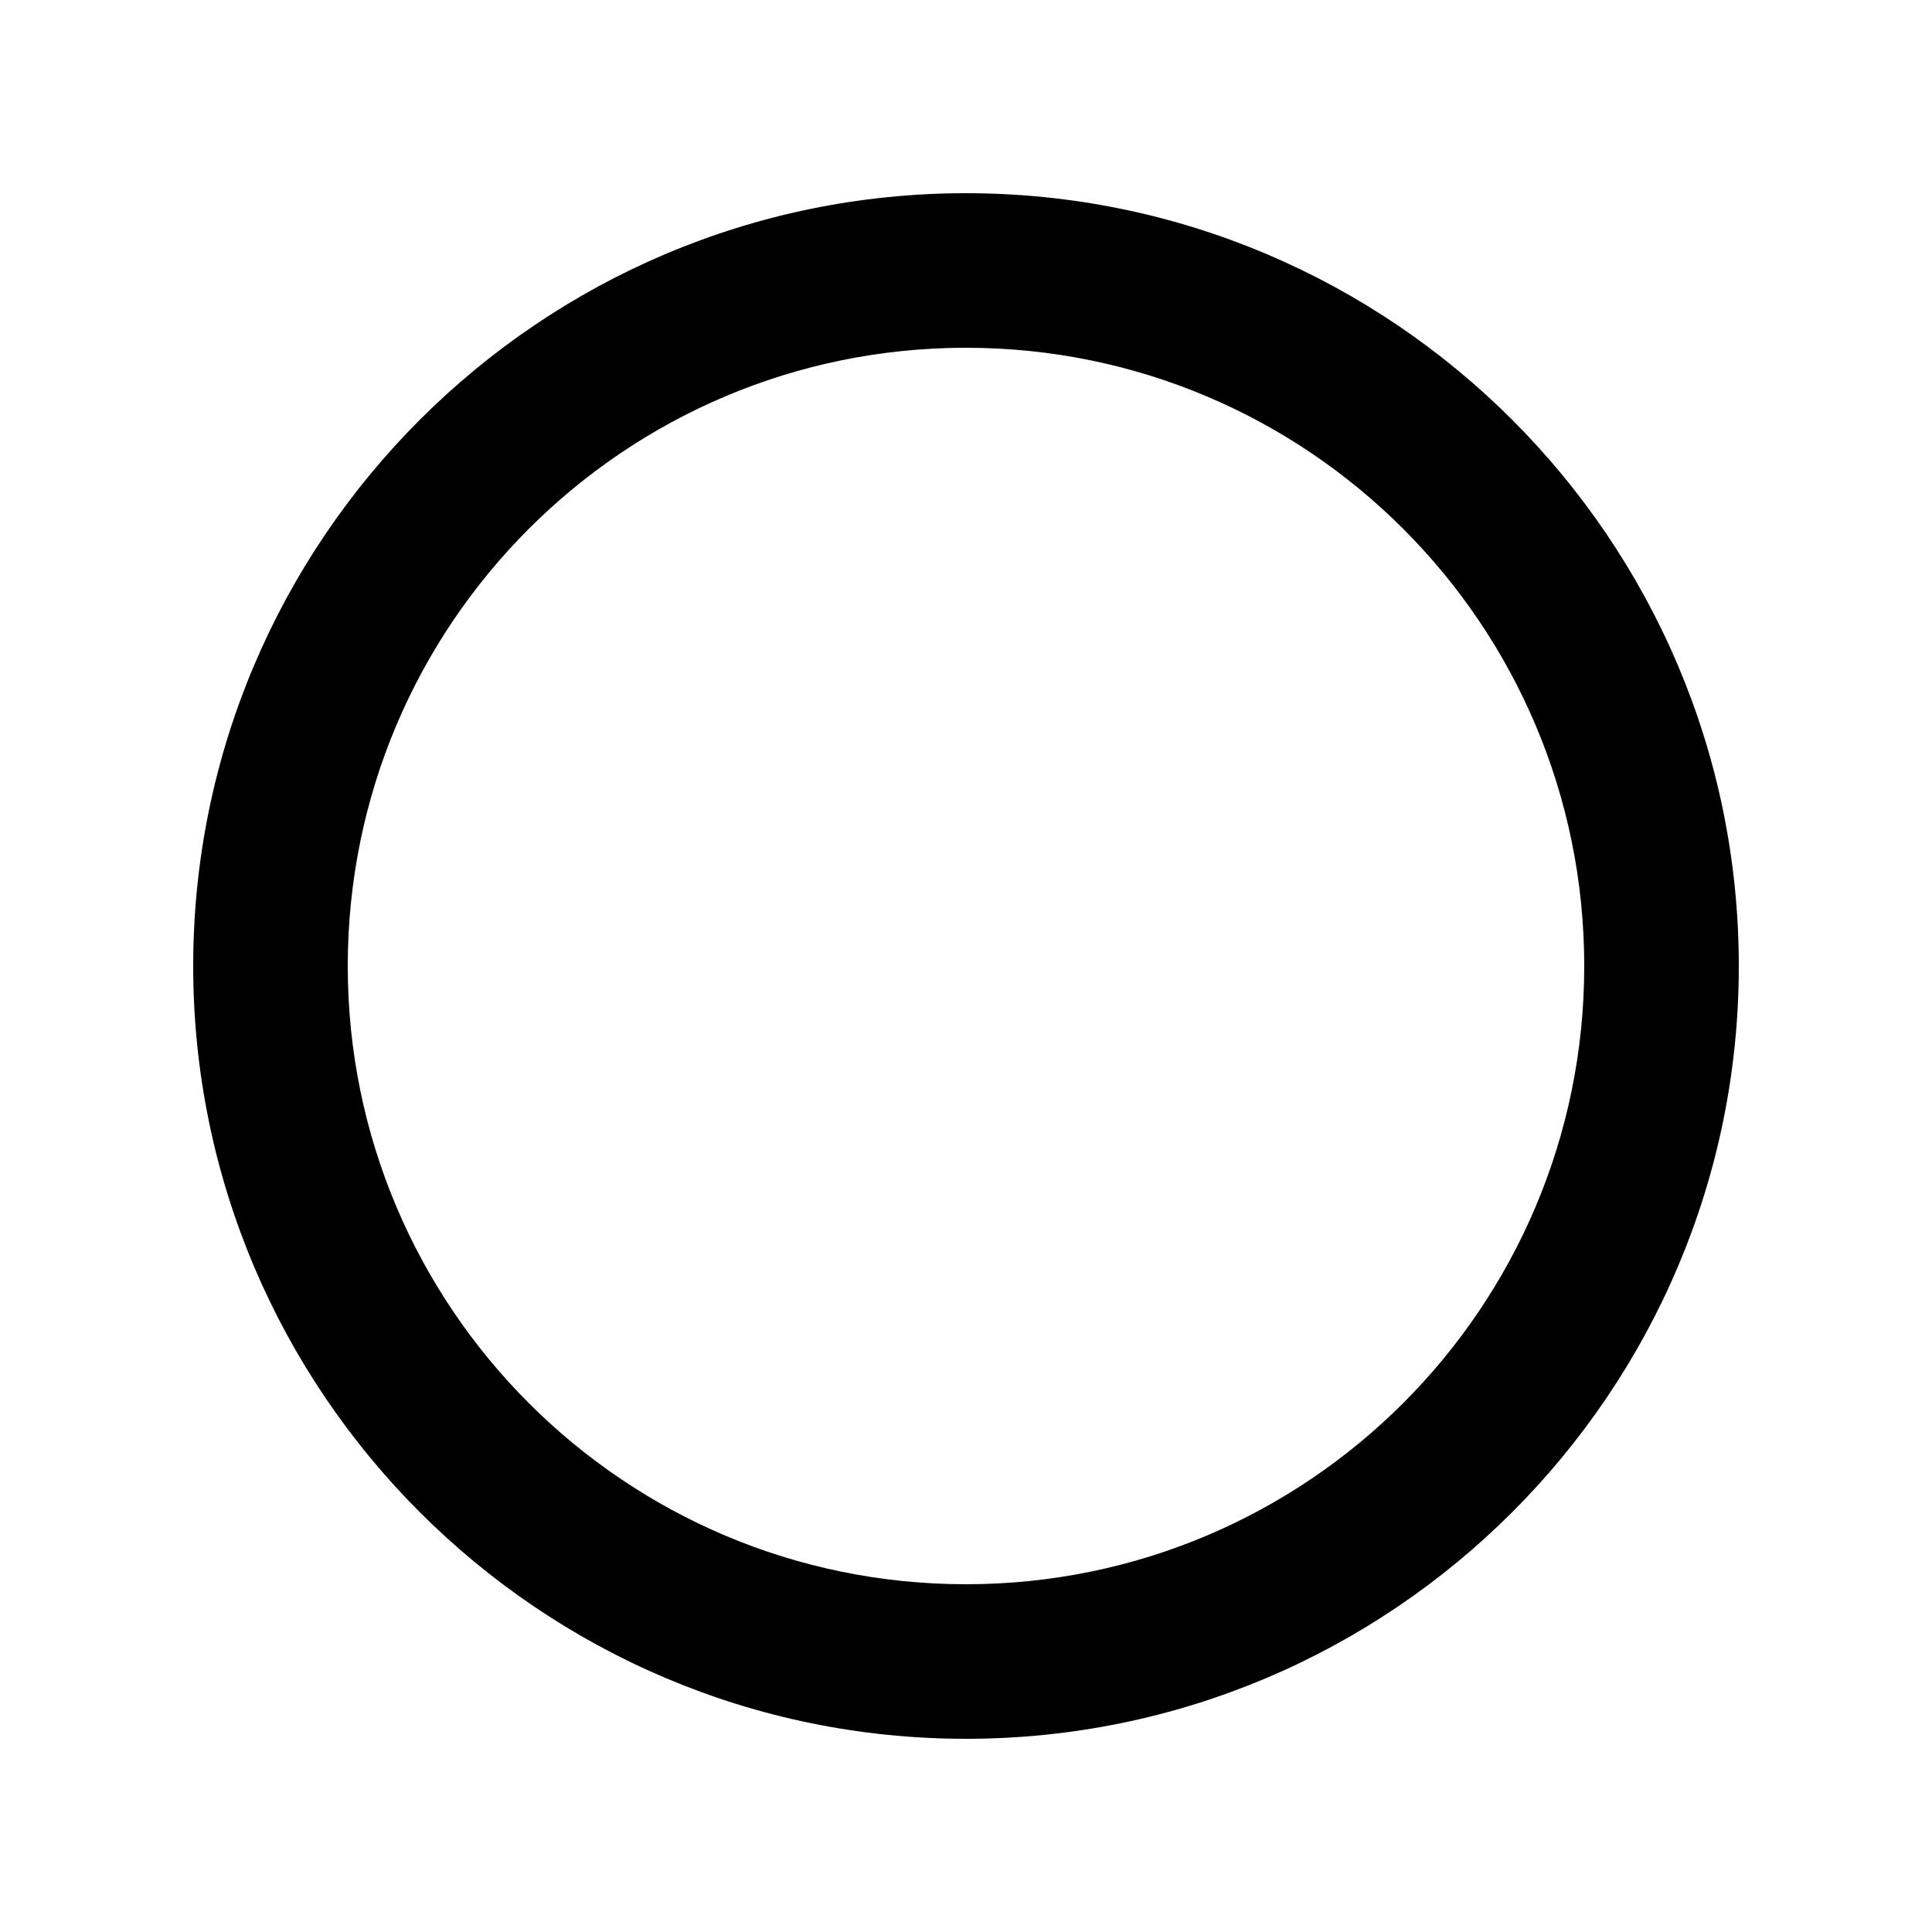
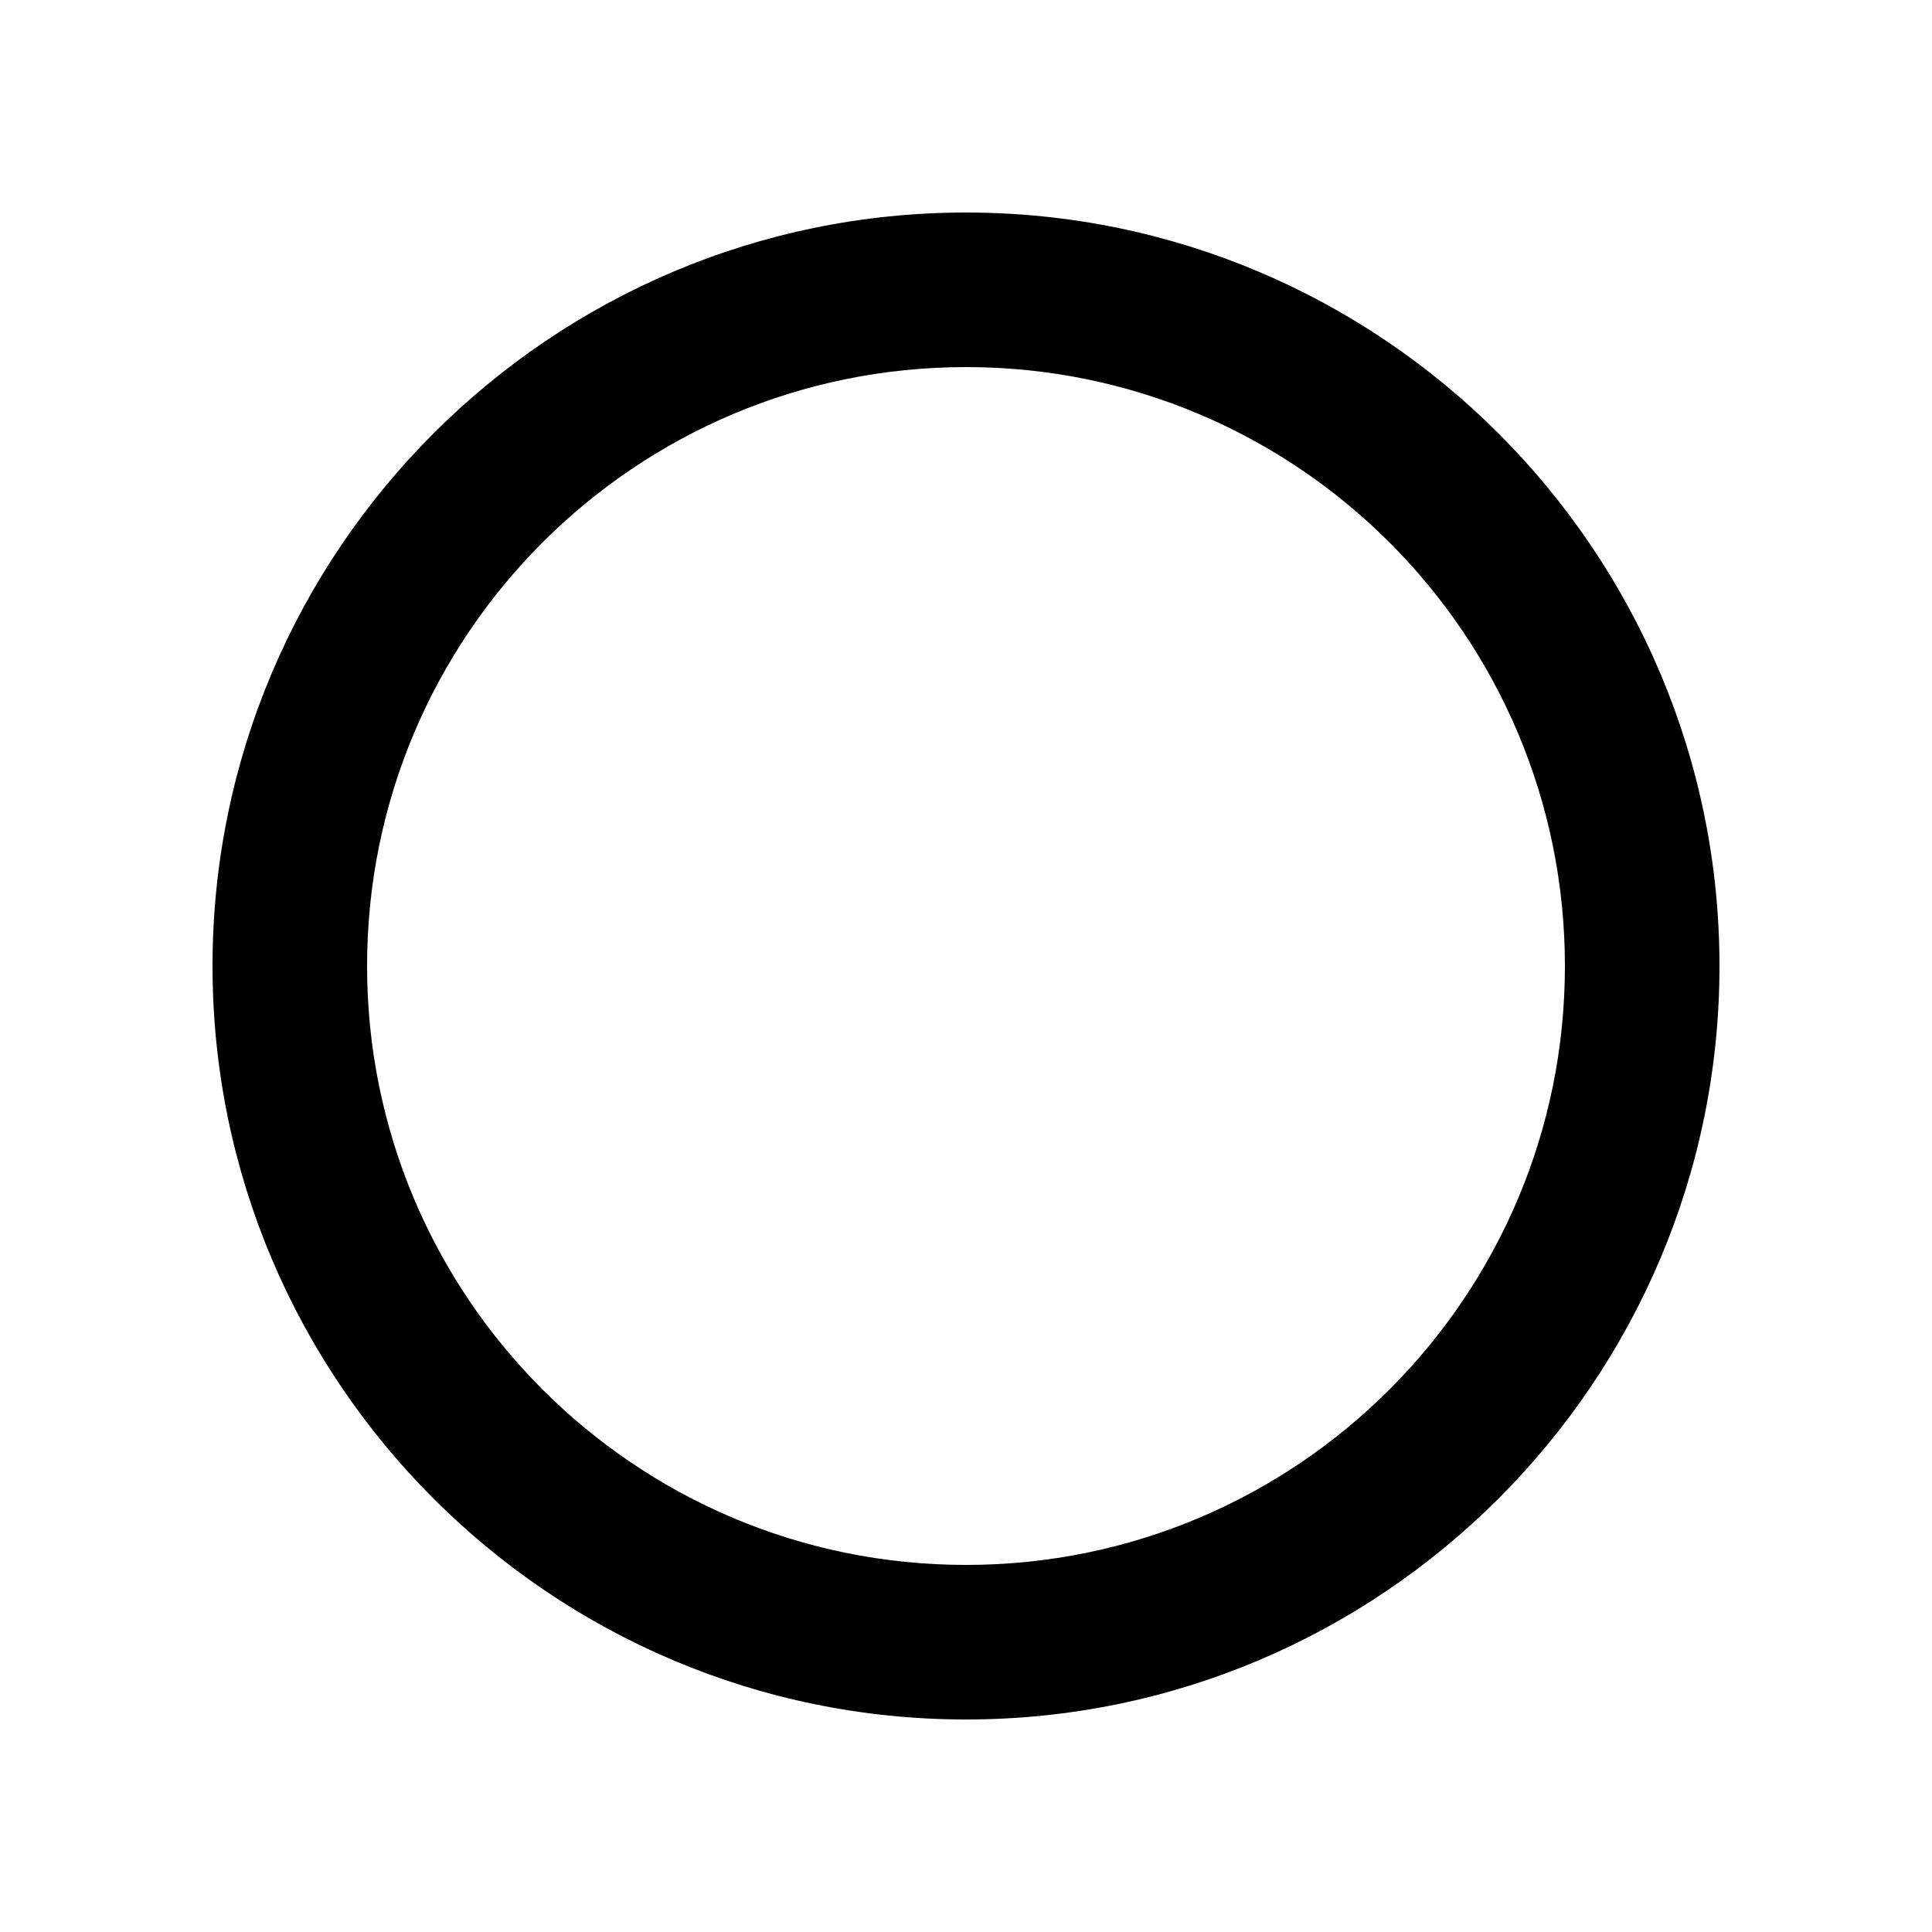
<svg xmlns="http://www.w3.org/2000/svg" version="1.1" x="0px" y="0px" width="100px" height="100px" viewBox="0 0 100 100" enable-background="new 0 0 100 100" xml:space="preserve">
  <g id="Layer_3">
</g>
  <g id="Your_Icon">
</g>
  <g id="Layer_4">
-     <path d="M50,18c17.676,0,32,14.323,32,32c0,17.667-14.324,32-32,32S18,67.667,18,50C18,32.323,32.324,18,50,18 M50,10   c-22.056,0-40,17.944-40,40s17.944,40,40,40s40-17.944,40-40S72.056,10,50,10L50,10z" />
+     <path d="M50,19c17.123,0,31,13.876,31,31c0,17.115-13.877,31-31,31S19,67.115,19,50C19,32.876,32.877,19,50,19 M50,11   c-21.505,0-39,17.495-39,39s17.495,39,39,39s39-17.495,39-39S71.505,11,50,11L50,11z" />
  </g>
</svg>
